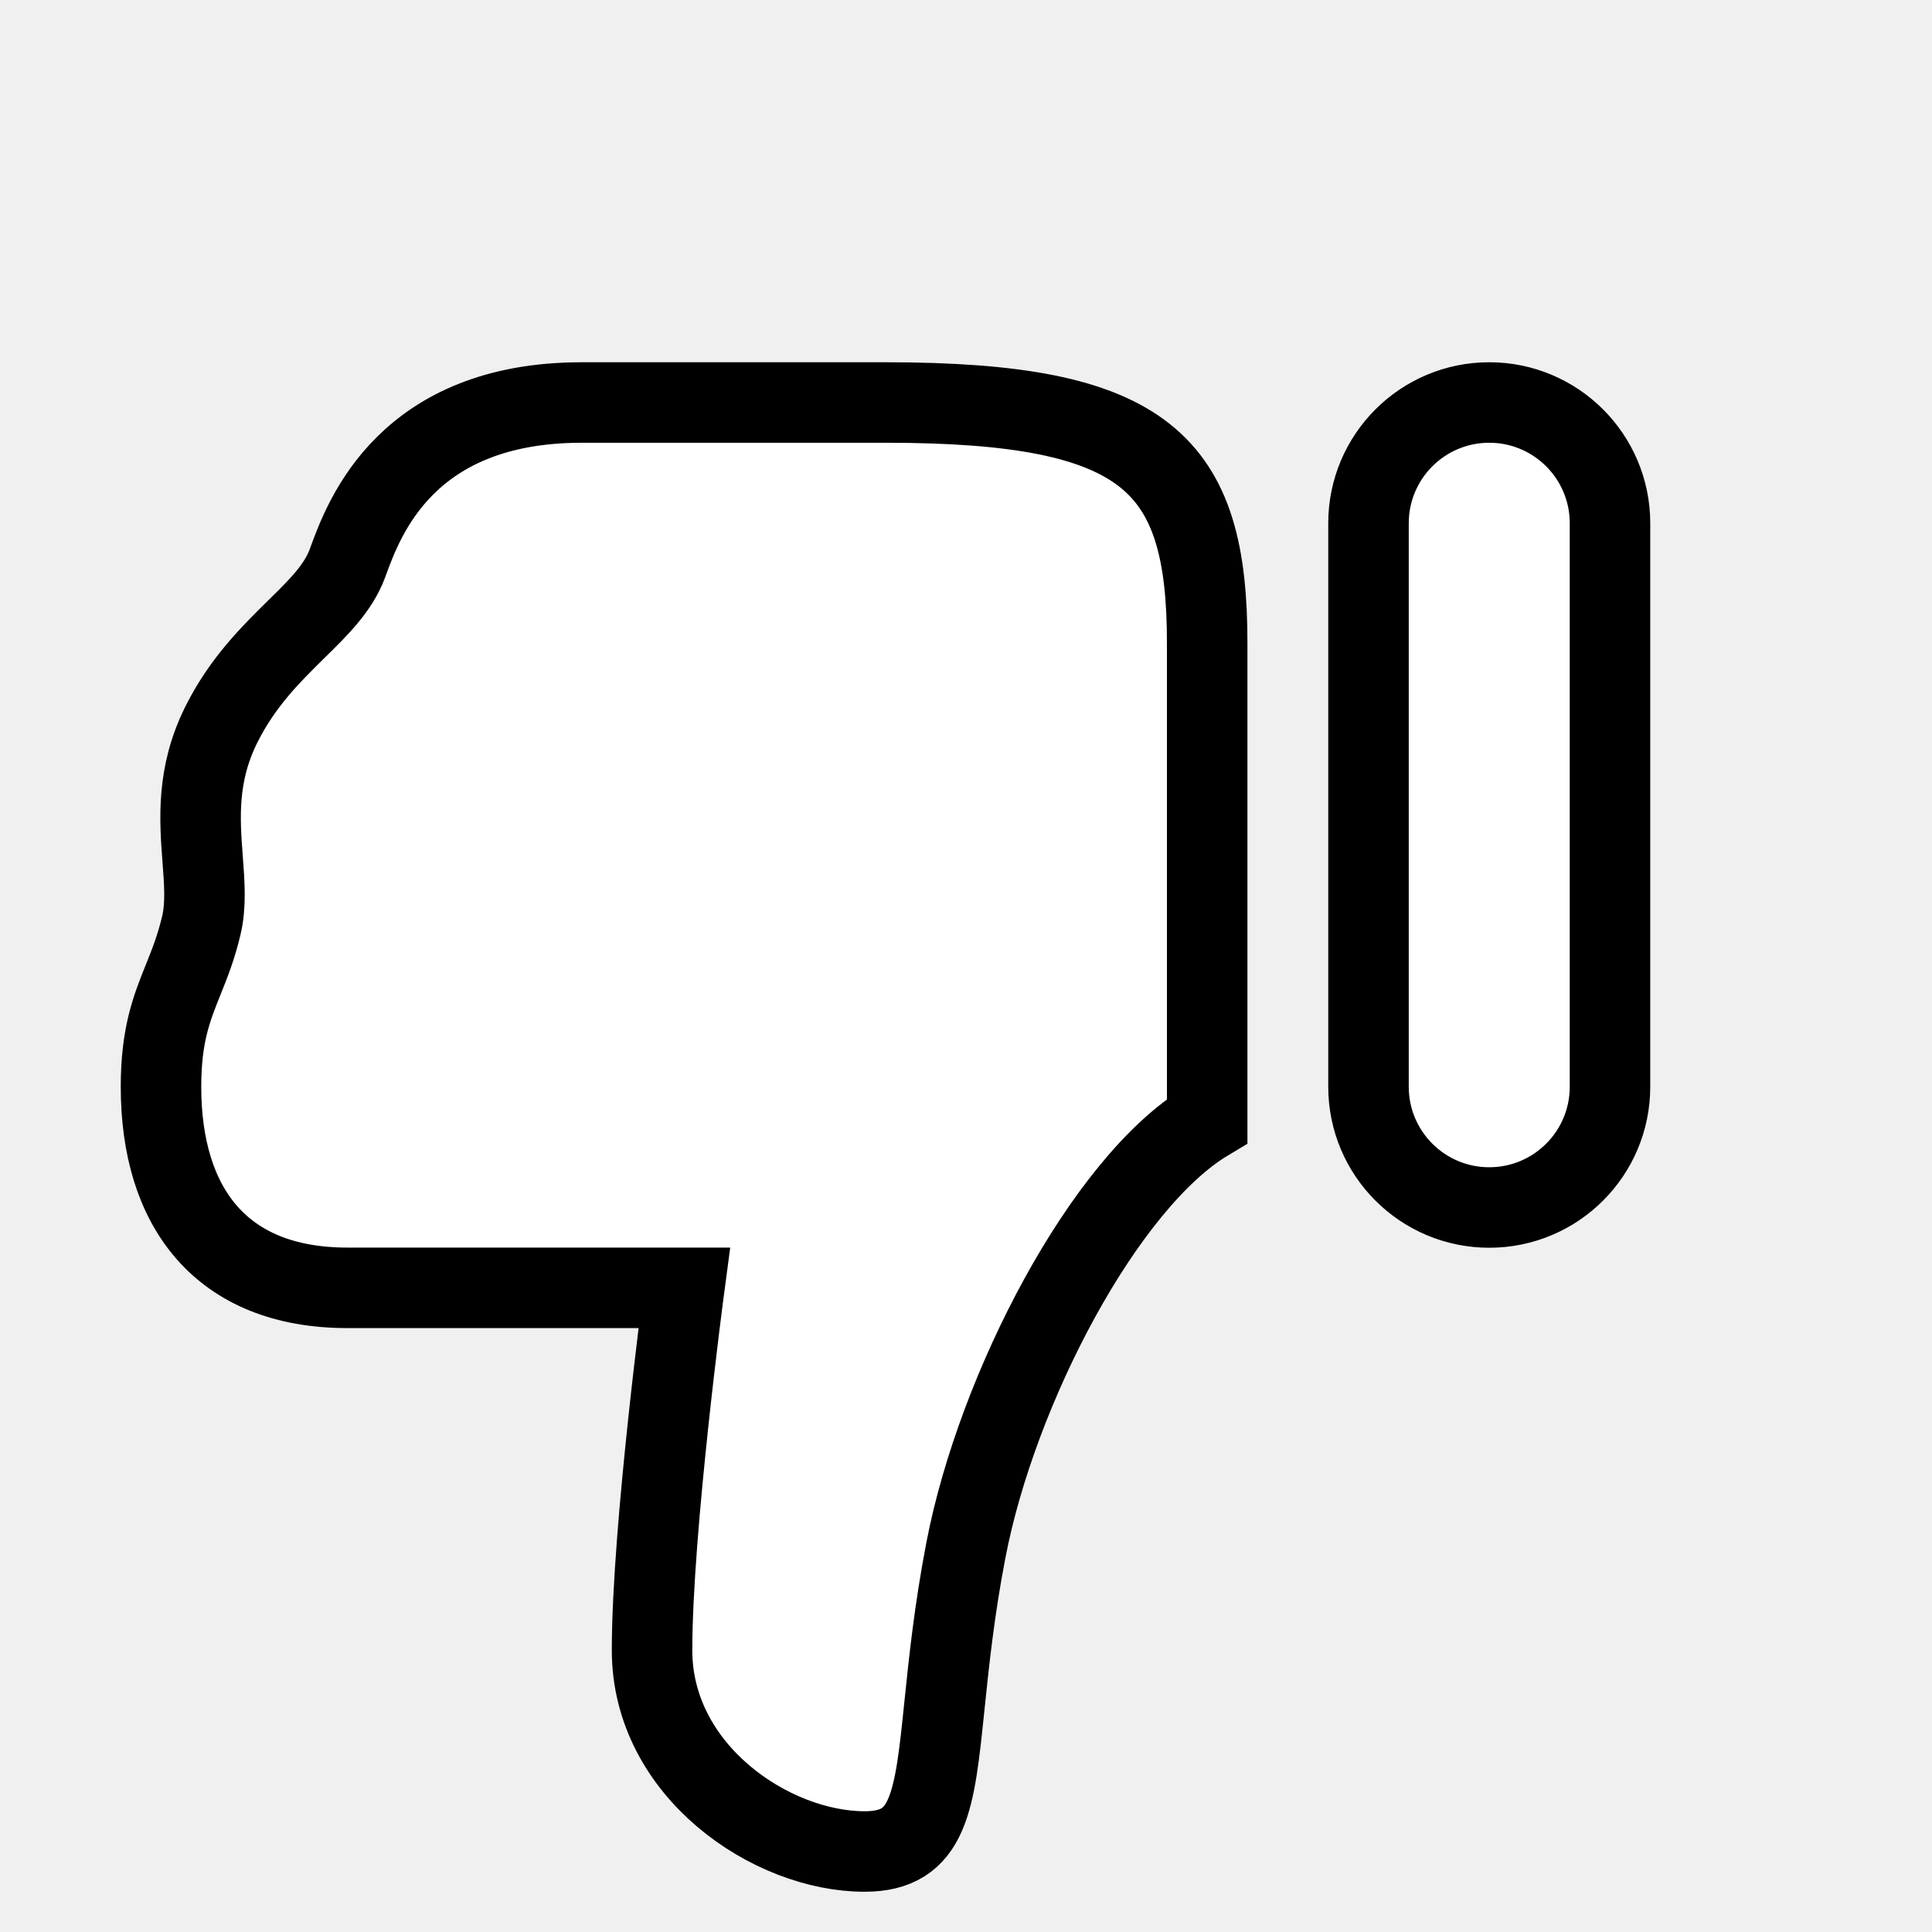
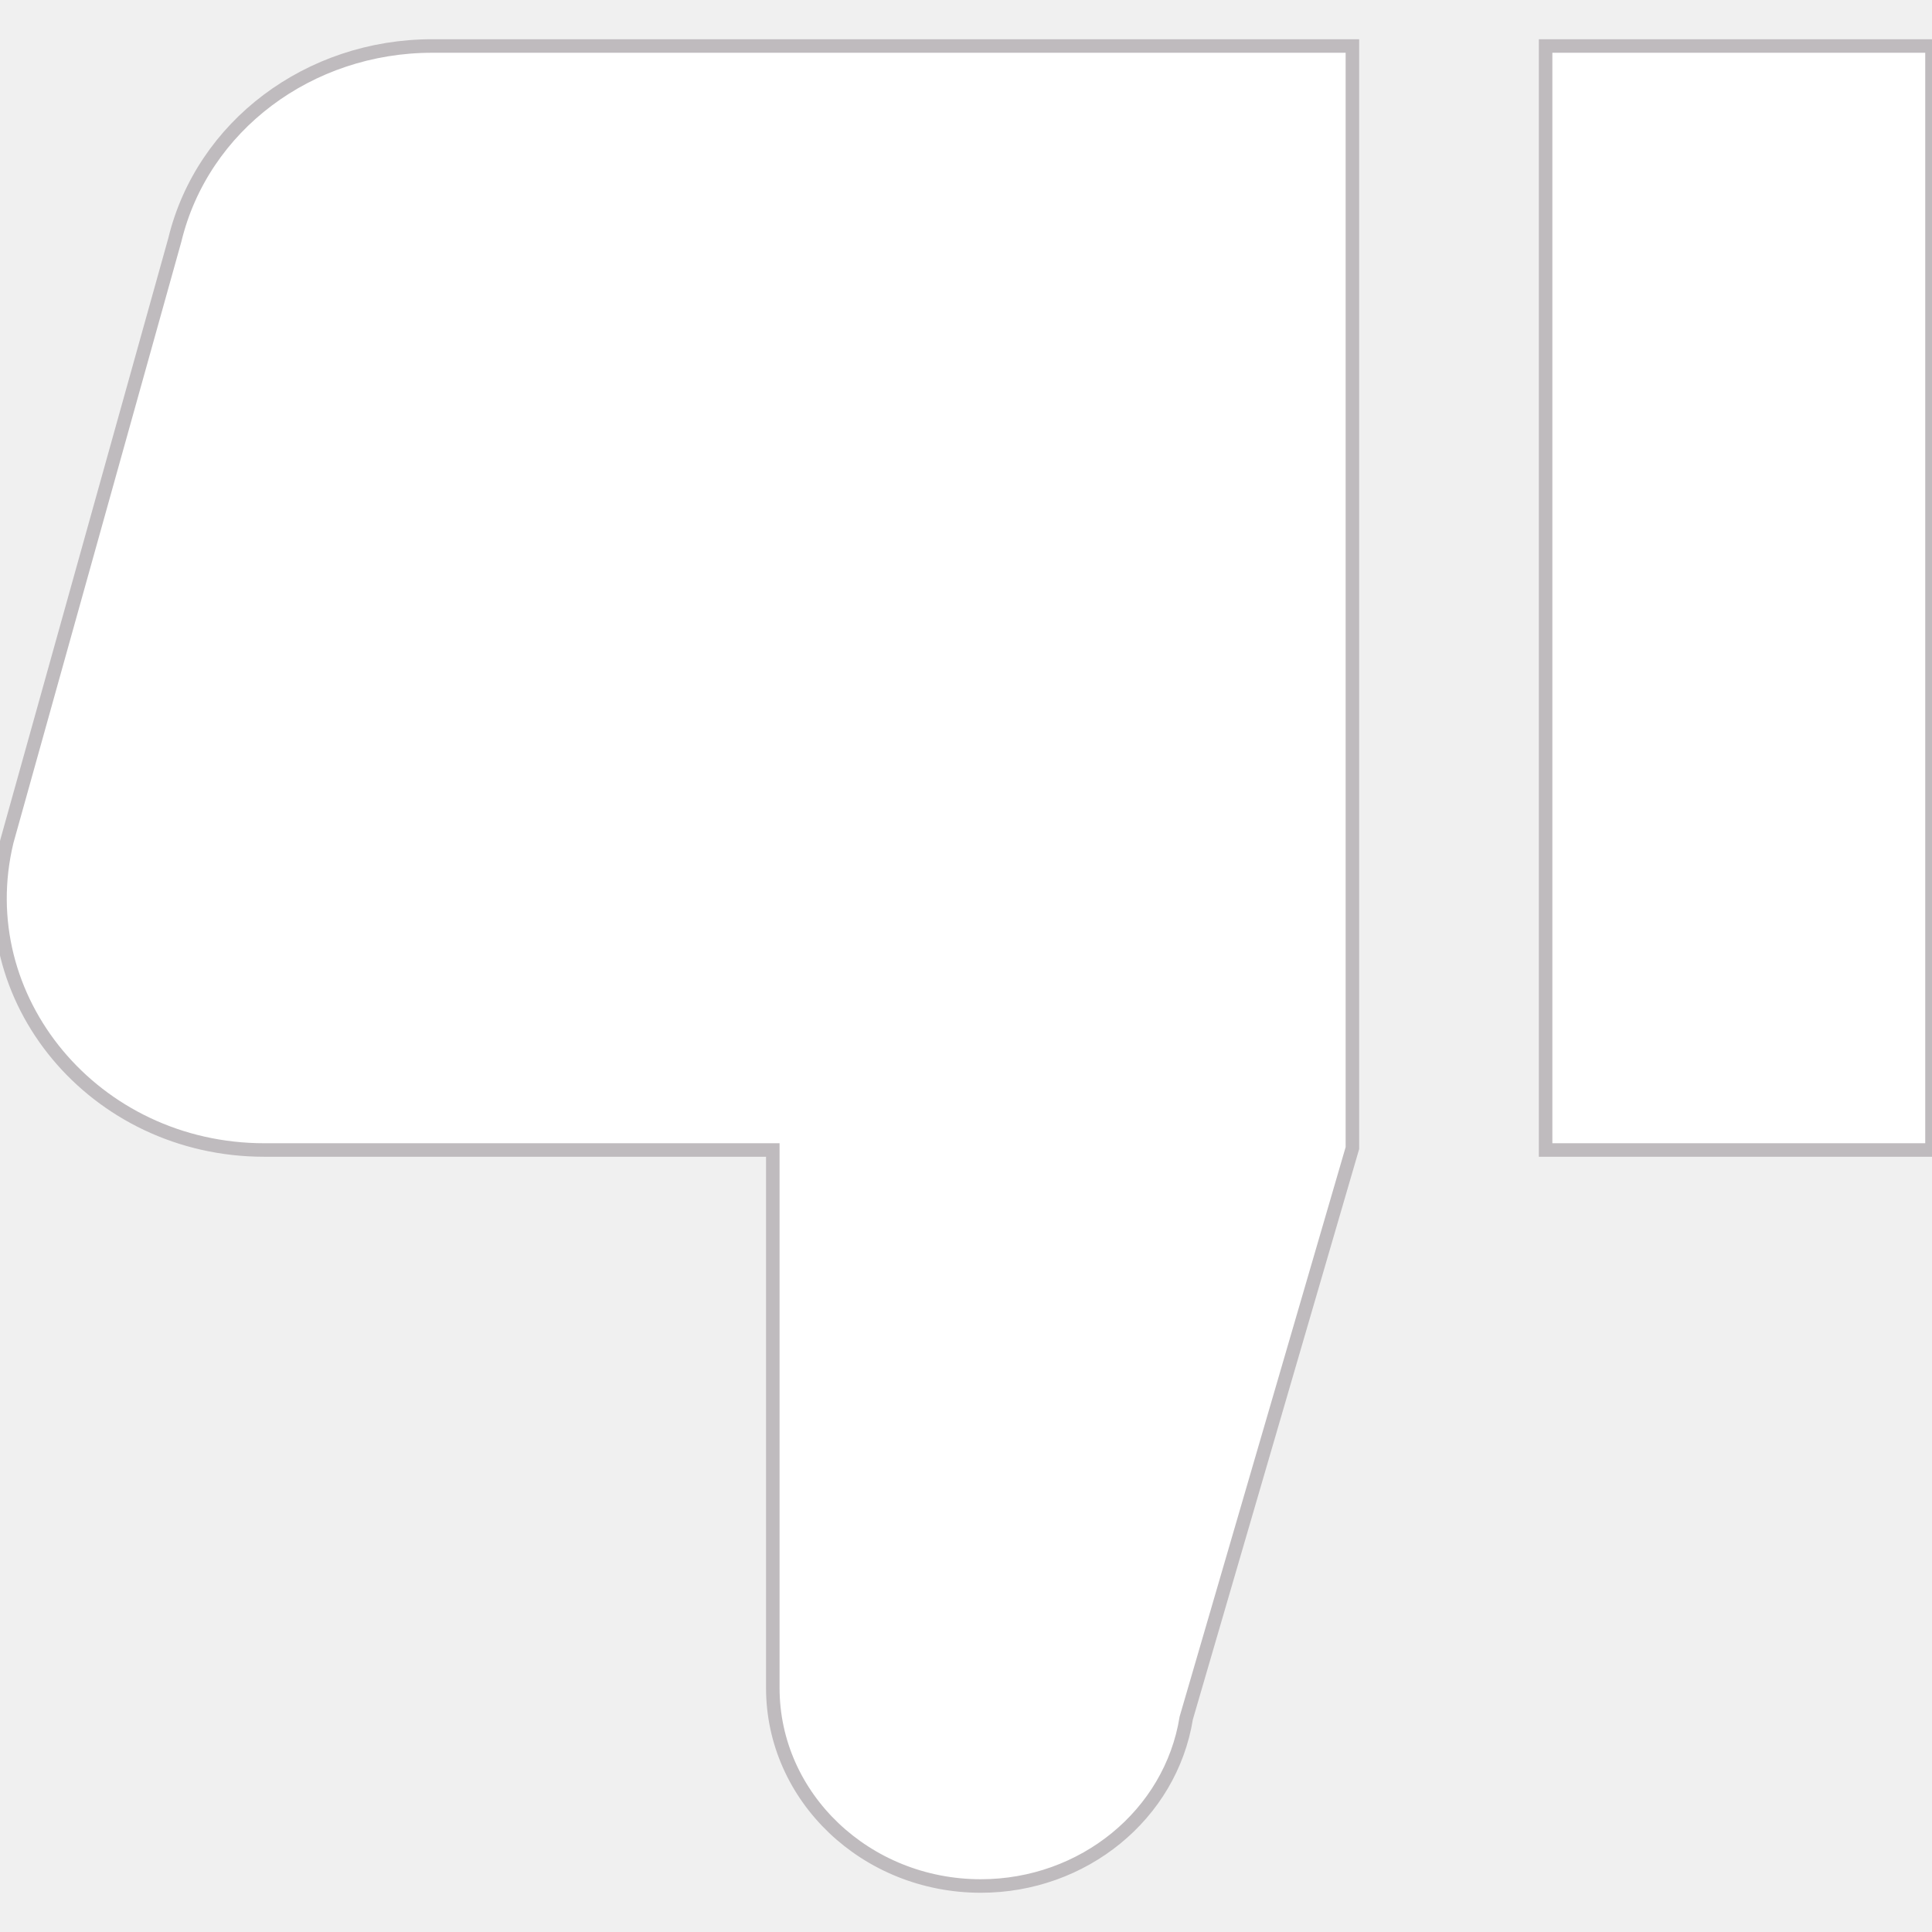
- <svg xmlns="http://www.w3.org/2000/svg" width="800px" height="800px" viewBox="0 0 24 24" fill="none" stroke="#000000">
+ <svg xmlns="http://www.w3.org/2000/svg" width="800px" height="800px" viewBox="0 -0.5 21 21" version="1.1" fill="#bfbbbe" stroke="#bfbbbe">
  <g id="SVGRepo_bgCarrier" stroke-width="0" />
-   <g id="SVGRepo_tracerCarrier" stroke-linecap="round" stroke-linejoin="round" />
+   <g id="SVGRepo_tracerCarrier" stroke-linecap="round" stroke-linejoin="round" stroke="#CCCCCC" stroke-width="0.042" />
  <g id="SVGRepo_iconCarrier">
-     <path fill-rule="evenodd" clip-rule="evenodd" d="M8.1 20.5c0 1.5 1.482 2.5 2.64 2.5.806 0 .869-.613.993-1.82.055-.53.121-1.174.267-1.93.386-2.002 1.72-4.56 2.996-5.325V8C15 5.75 14.25 5 11 5H7.227C5.051 5 4.524 6.432 4.328 6.964A15.85 15.85 0 0 1 4.315 7c-.114.306-.358.546-.638.82-.31.306-.664.653-.927 1.18-.311.623-.27 1.177-.233 1.67.023.299.044.575-.017.83-.064.27-.146.475-.225.671-.143.356-.275.686-.275 1.329 0 1.5.748 2.498 2.315 2.498H8.5S8.1 19 8.1 20.5zM18.5 15a1.5 1.5 0 0 0 1.5-1.5v-7a1.5 1.5 0 0 0-3 0v7a1.5 1.5 0 0 0 1.5 1.5z" fill="#ffffff" />
+     <defs> </defs>
+     <g id="Page-1" stroke-width="0.147" fill="none" fill-rule="evenodd">
+       <g id="Dribbble-Light-Preview" transform="translate(-179, -760)" fill="#ffffff">
+         <g id="icons" transform="translate(56, 160)">
+           <path d="M139.8,612 L144,612 L144,600 L139.8,600 L139.8,612 Z M127.698,600 L137.7,600 L137.7,611.979 L135.894,618.174 C135.725,619.224 134.776,620 133.661,620 C132.413,620 131.4,619.036 131.4,617.847 L131.4,612 L125.873,612 C124.026,612 122.659,610.358 123.075,608.644 L124.9,602.109 C125.2,600.868 126.36,600 127.698,600 L127.698,600 Z" id="dislike-[#1387]"> </path>
+         </g>
+       </g>
+     </g>
  </g>
</svg>
